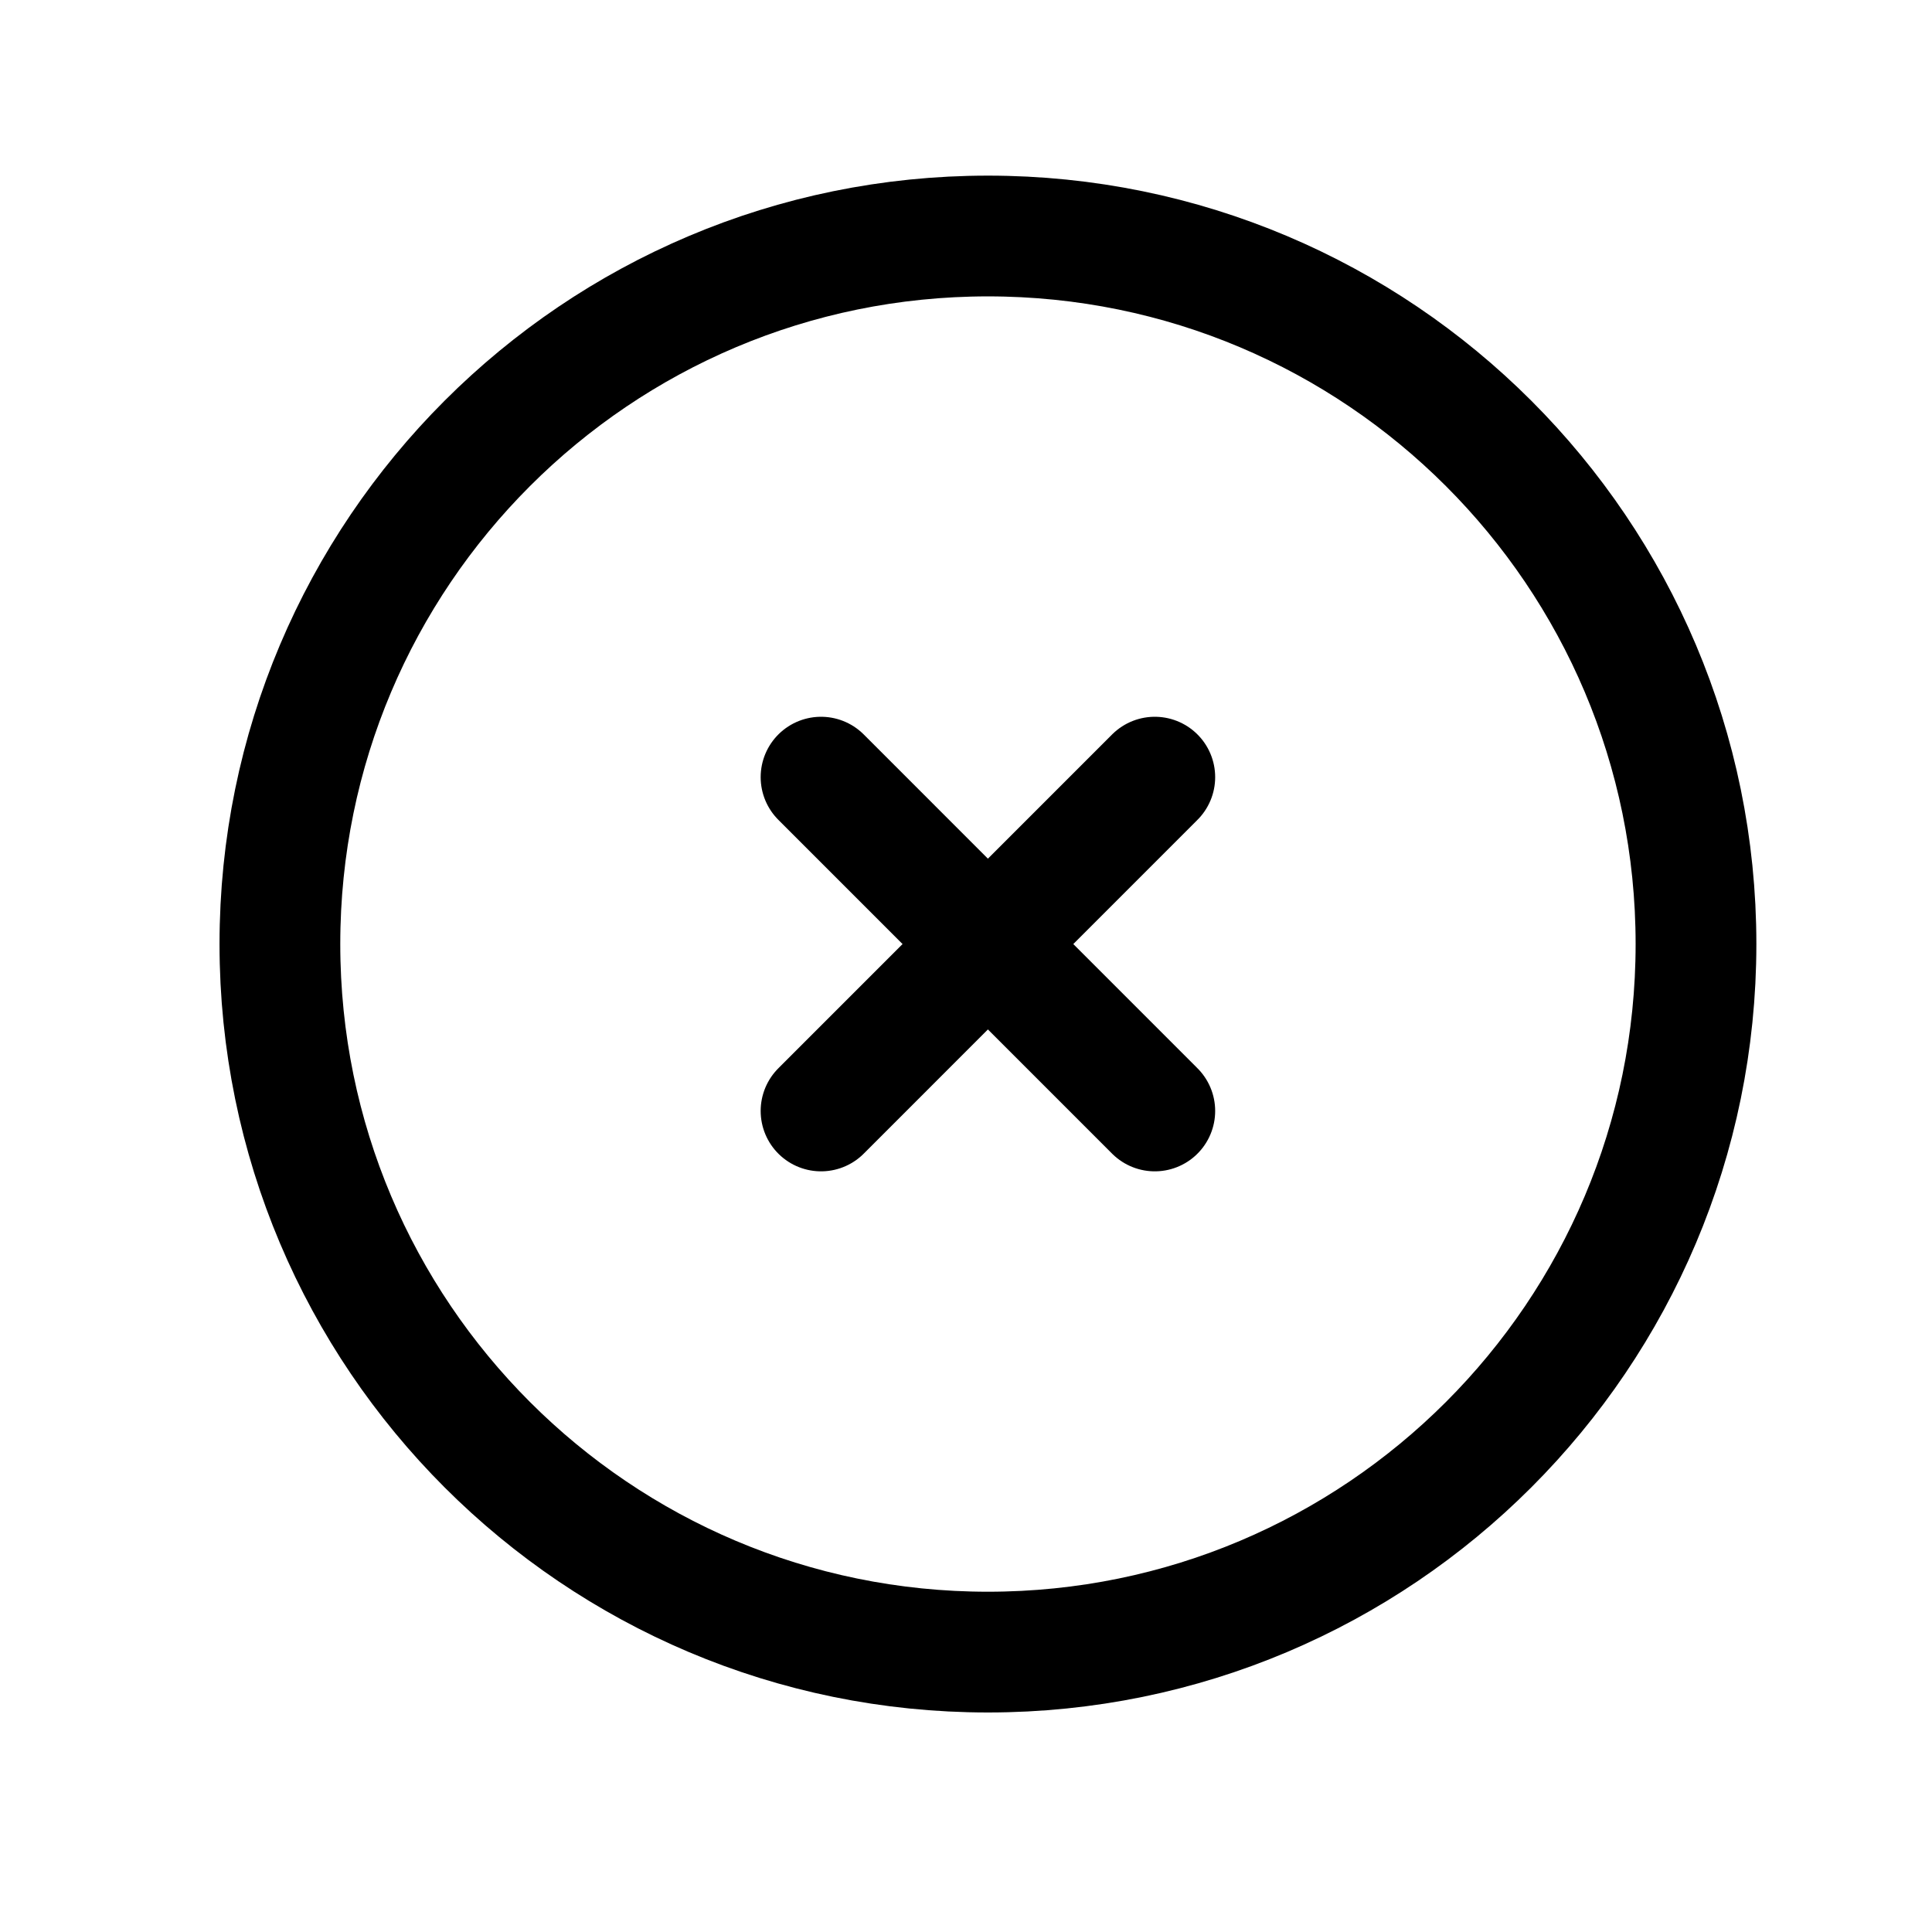
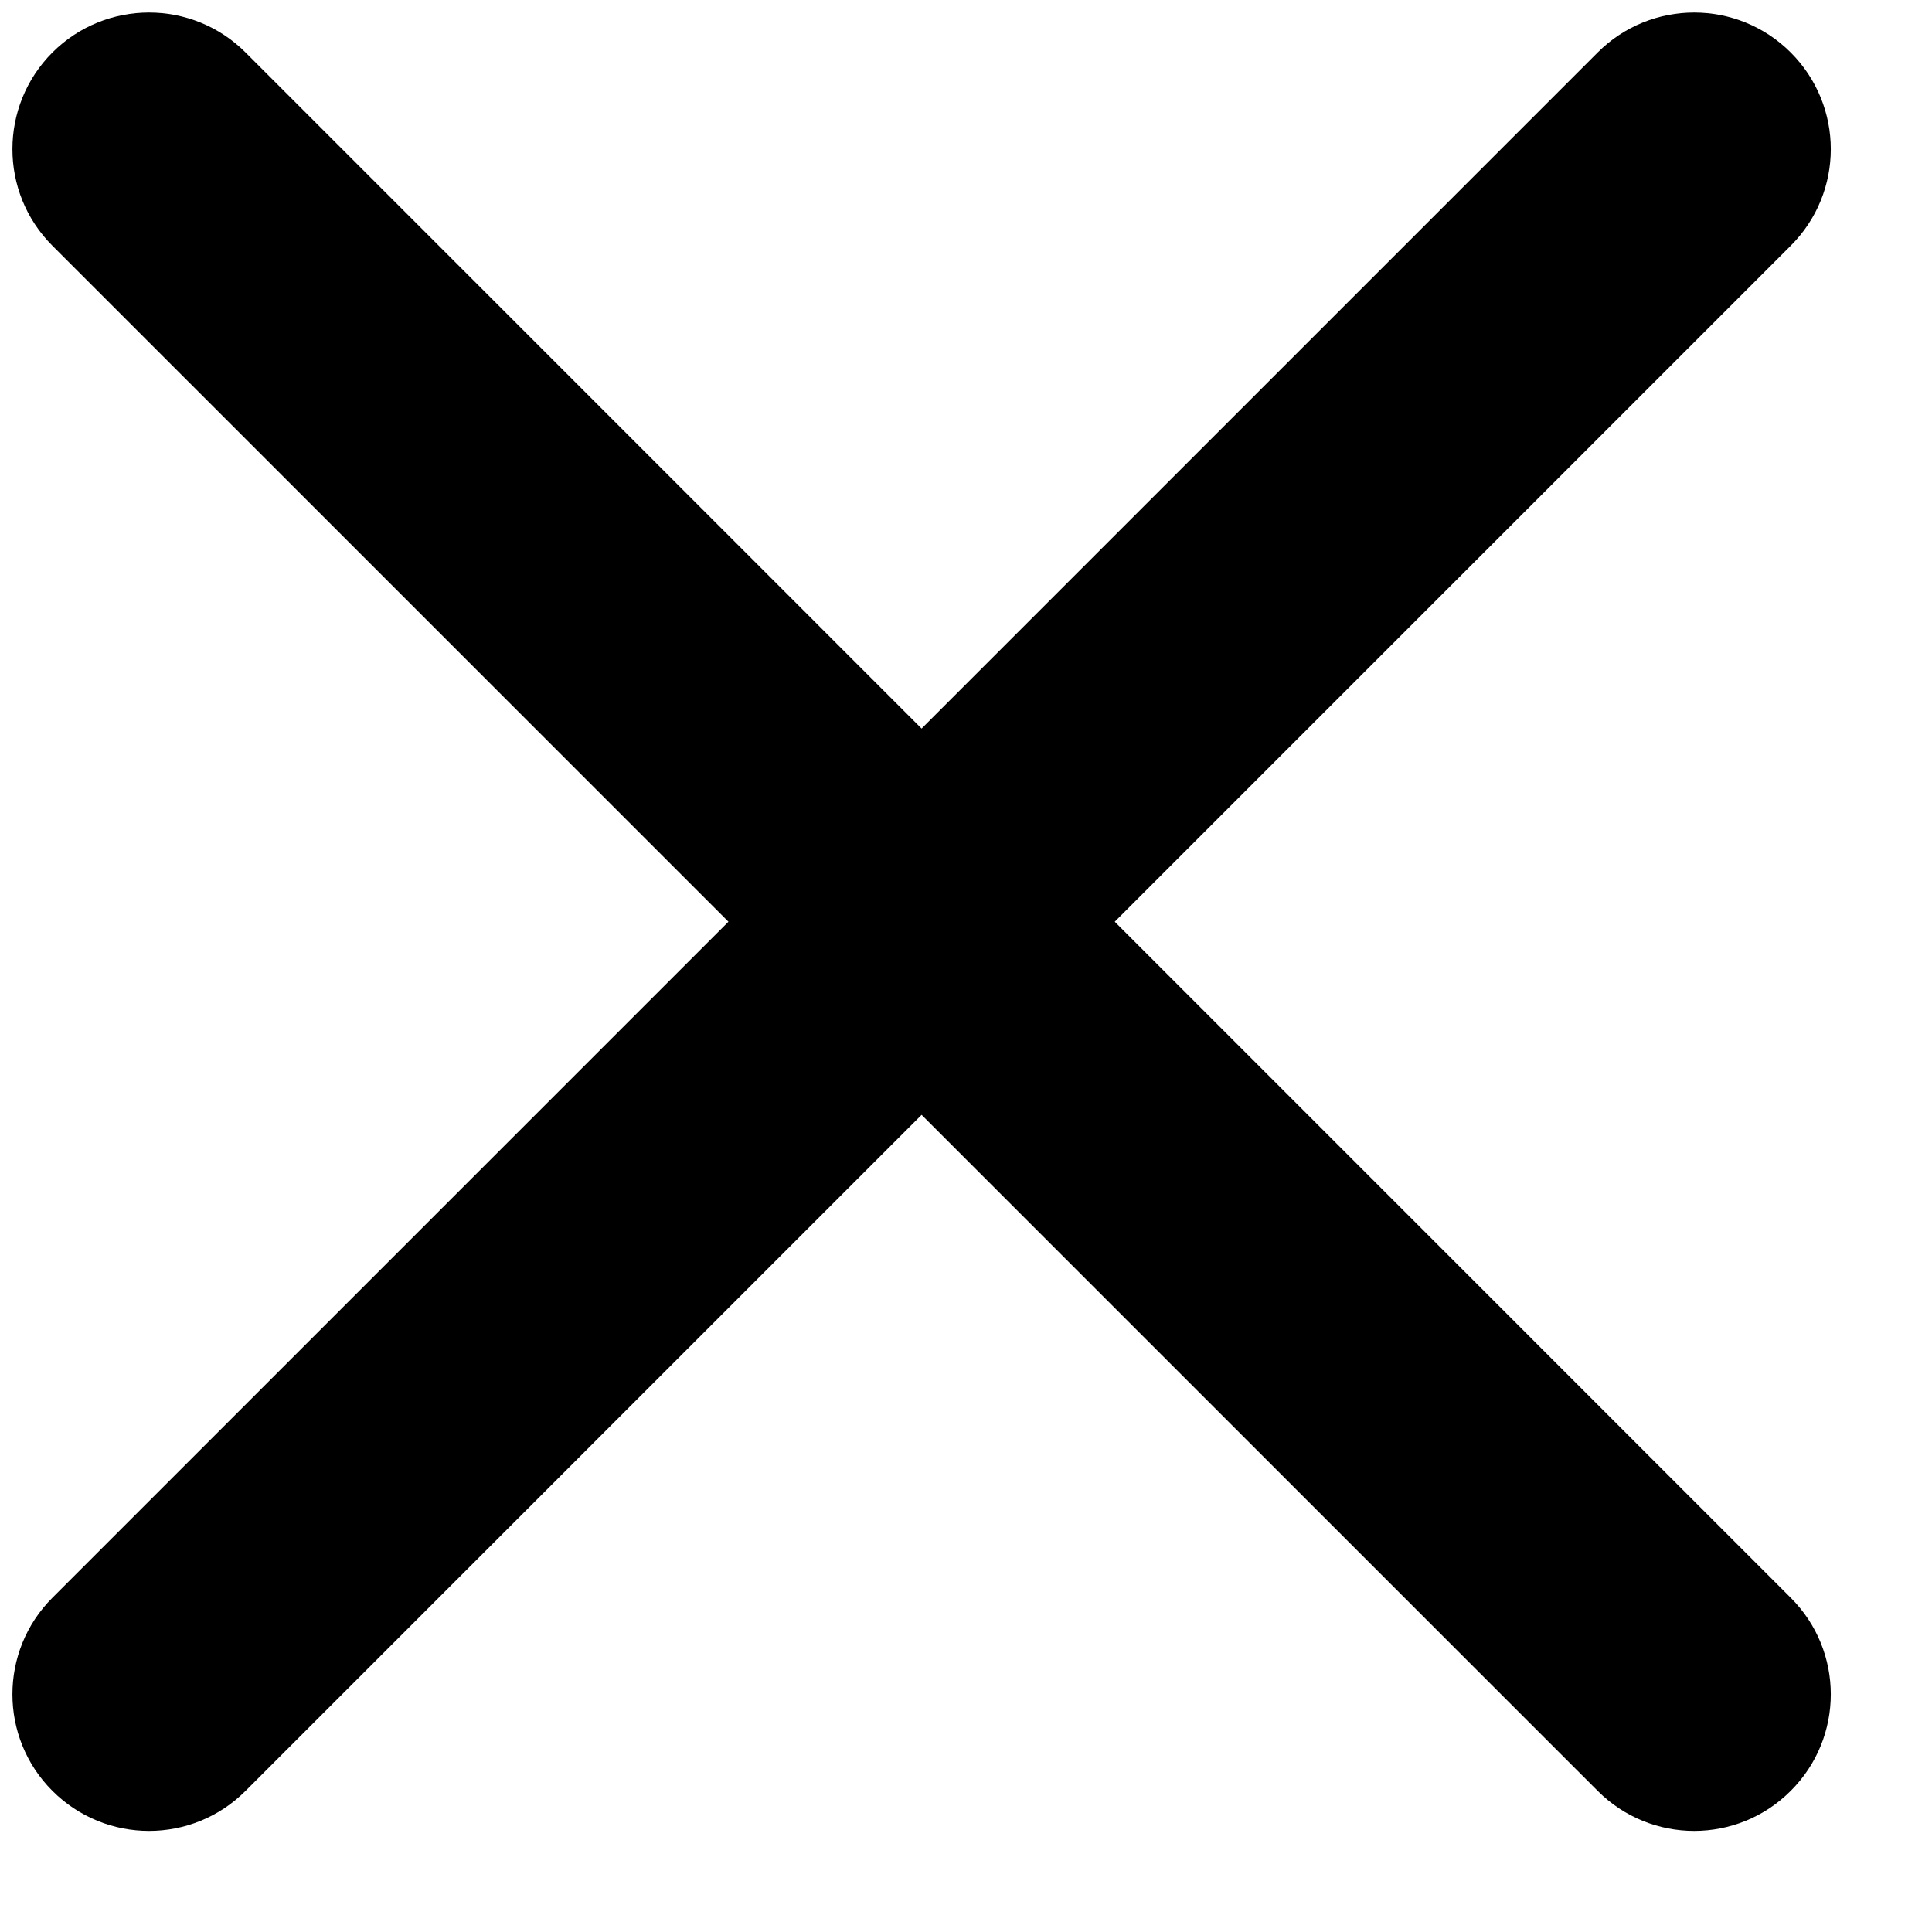
- <svg xmlns="http://www.w3.org/2000/svg" width="32" height="32" viewBox="0 0 32 32" fill="none">
-   <path d="M16.363 27.364C22.84 27.364 28.091 22.113 28.091 15.636C28.091 9.16 22.84 3.909 16.363 3.909C9.887 3.909 4.636 9.16 4.636 15.636C4.636 22.113 9.887 27.364 16.363 27.364Z" stroke="currentColor" stroke-width="2" stroke-linecap="round" />
-   <path d="M19.127 12.872L13.599 18.401" stroke="currentColor" stroke-width="2" stroke-linecap="round" />
-   <path d="M13.599 12.872L19.127 18.401" stroke="currentColor" stroke-width="2" stroke-linecap="round" />
+ <svg xmlns="http://www.w3.org/2000/svg" width="17" height="17" viewBox="0 0 17 17" fill="none">
+   <path fill-rule="evenodd" clip-rule="evenodd" d="M15.757 0.462C16.227 0.932 16.227 1.693 15.757 2.162L2.161 15.758C1.692 16.228 0.931 16.228 0.461 15.758C-0.008 15.289 -0.008 14.528 0.461 14.059L14.058 0.462C14.527 -0.007 15.288 -0.007 15.757 0.462Z" fill="currentColor" />
+   <path fill-rule="evenodd" clip-rule="evenodd" d="M0.461 0.462C0.931 -0.007 1.692 -0.007 2.161 0.462L15.757 14.059C16.227 14.528 16.227 15.289 15.757 15.758C15.288 16.228 14.527 16.228 14.058 15.758L0.461 2.162C-0.008 1.693 -0.008 0.932 0.461 0.462Z" fill="currentColor" />
</svg>
